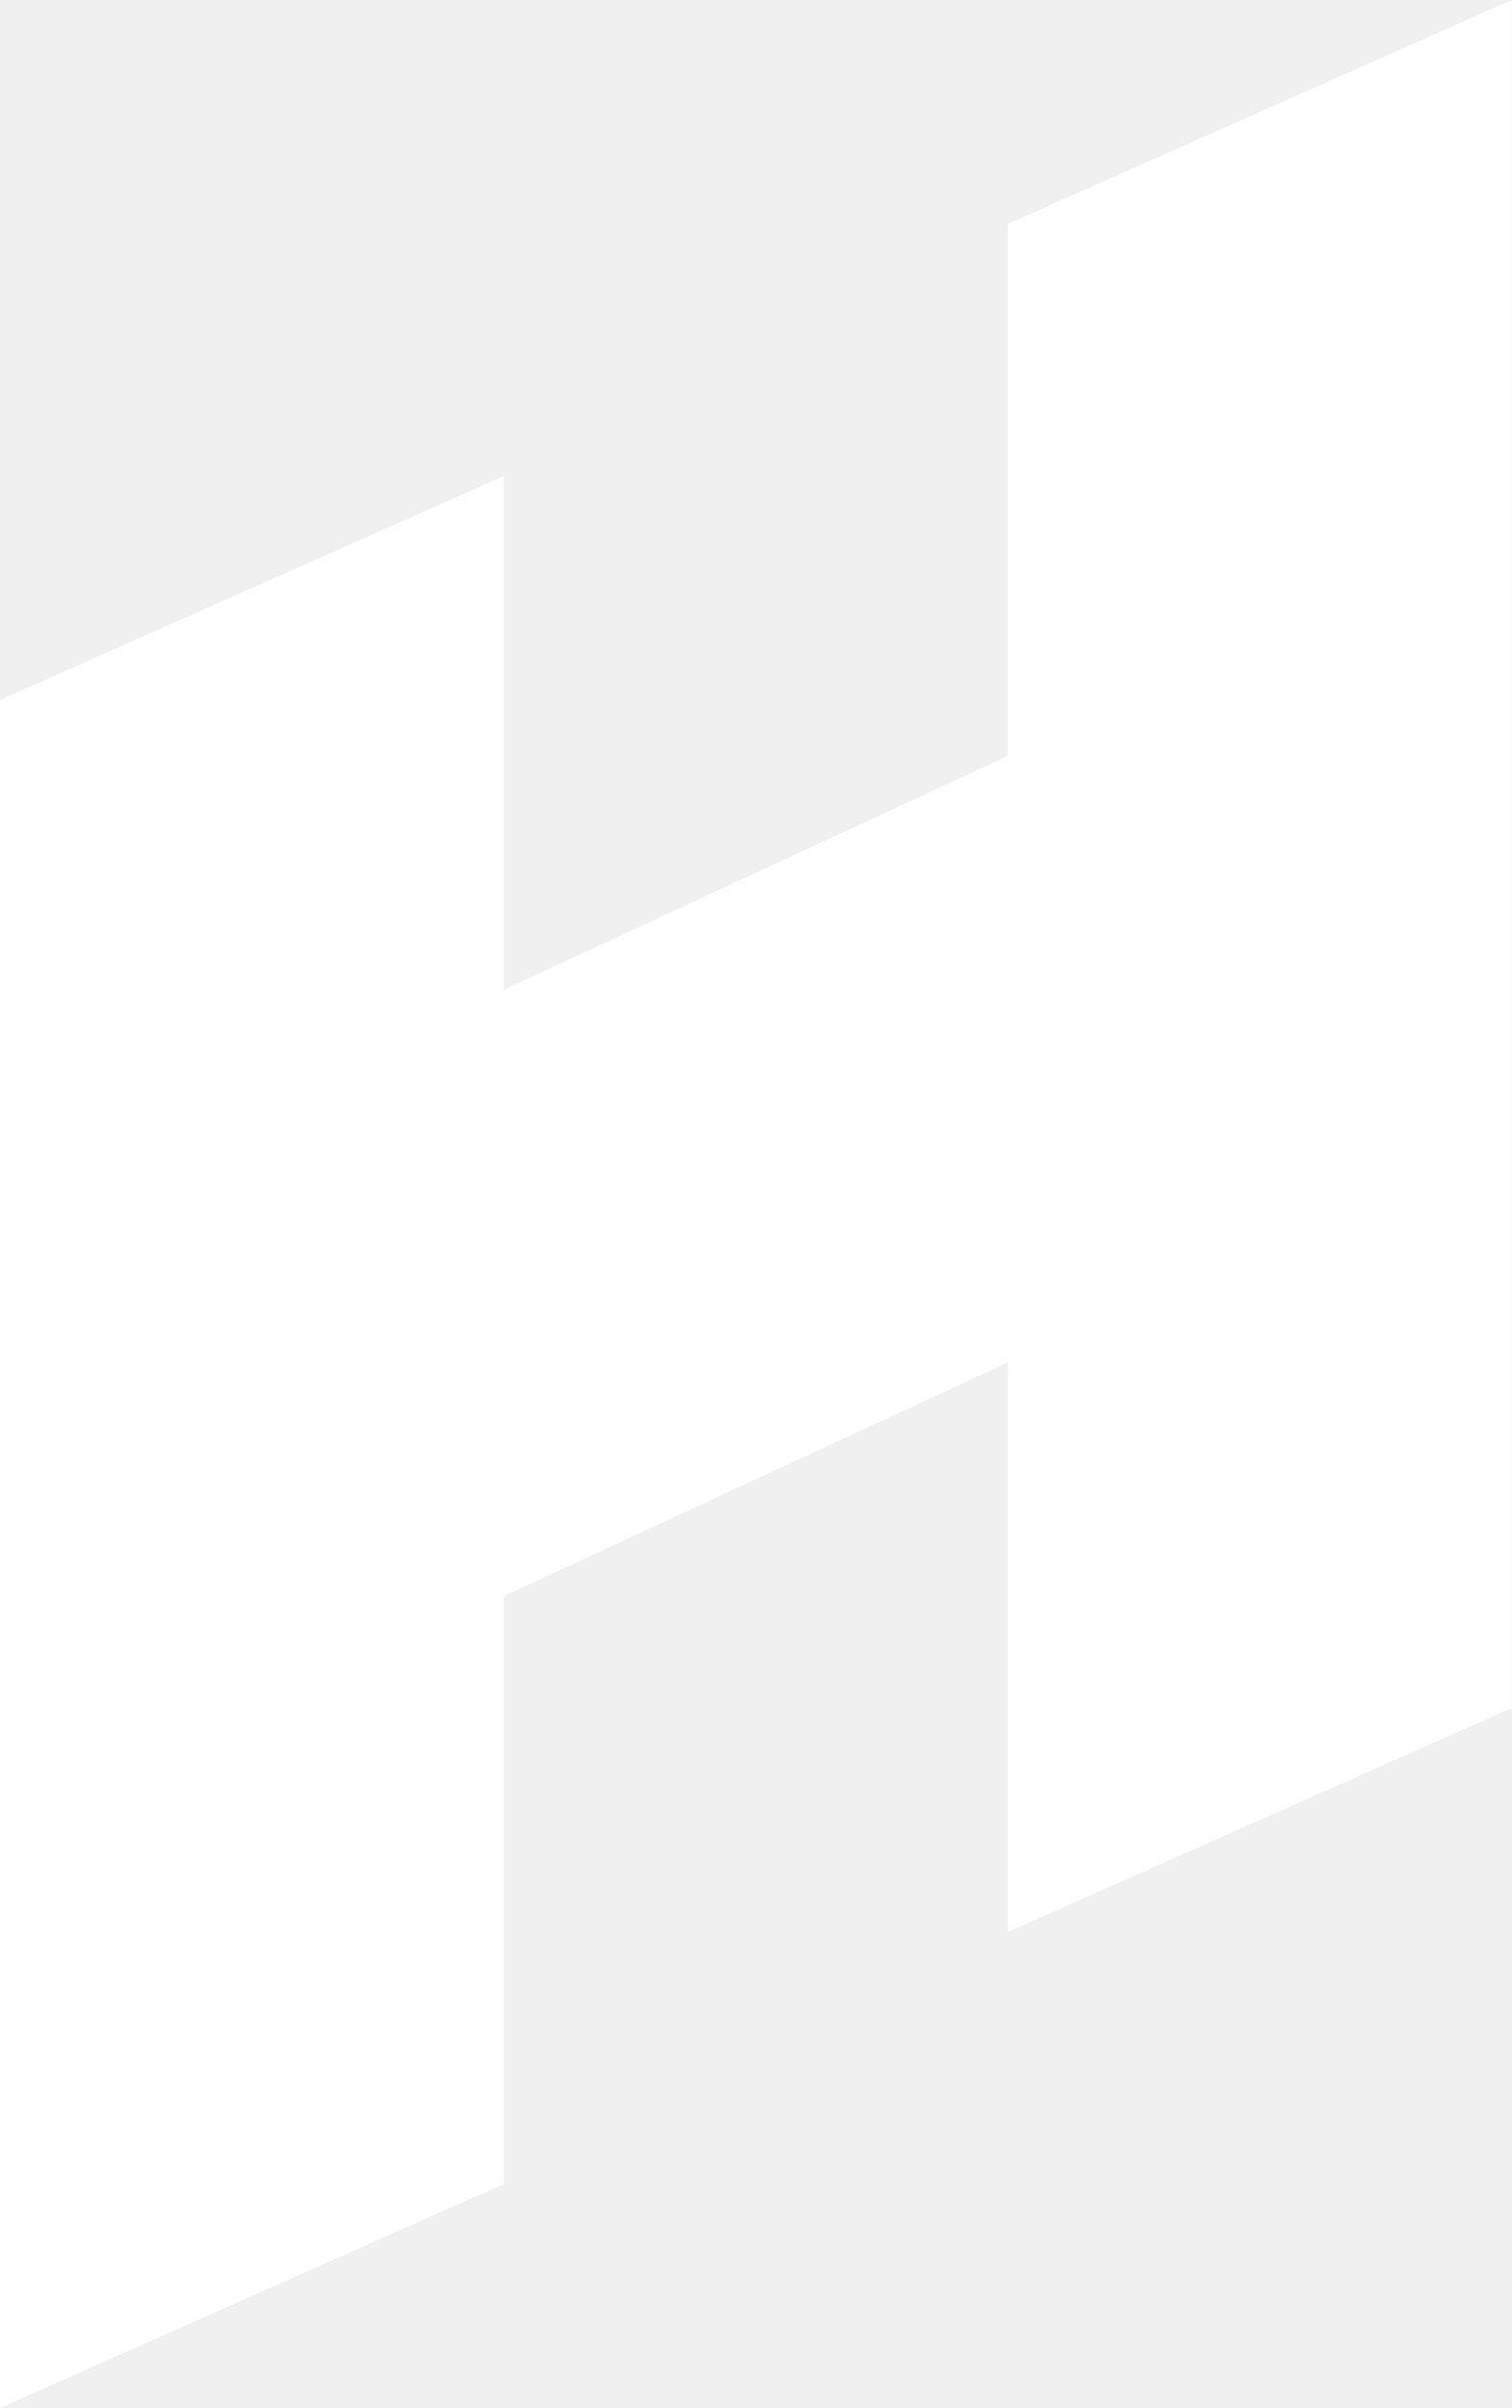
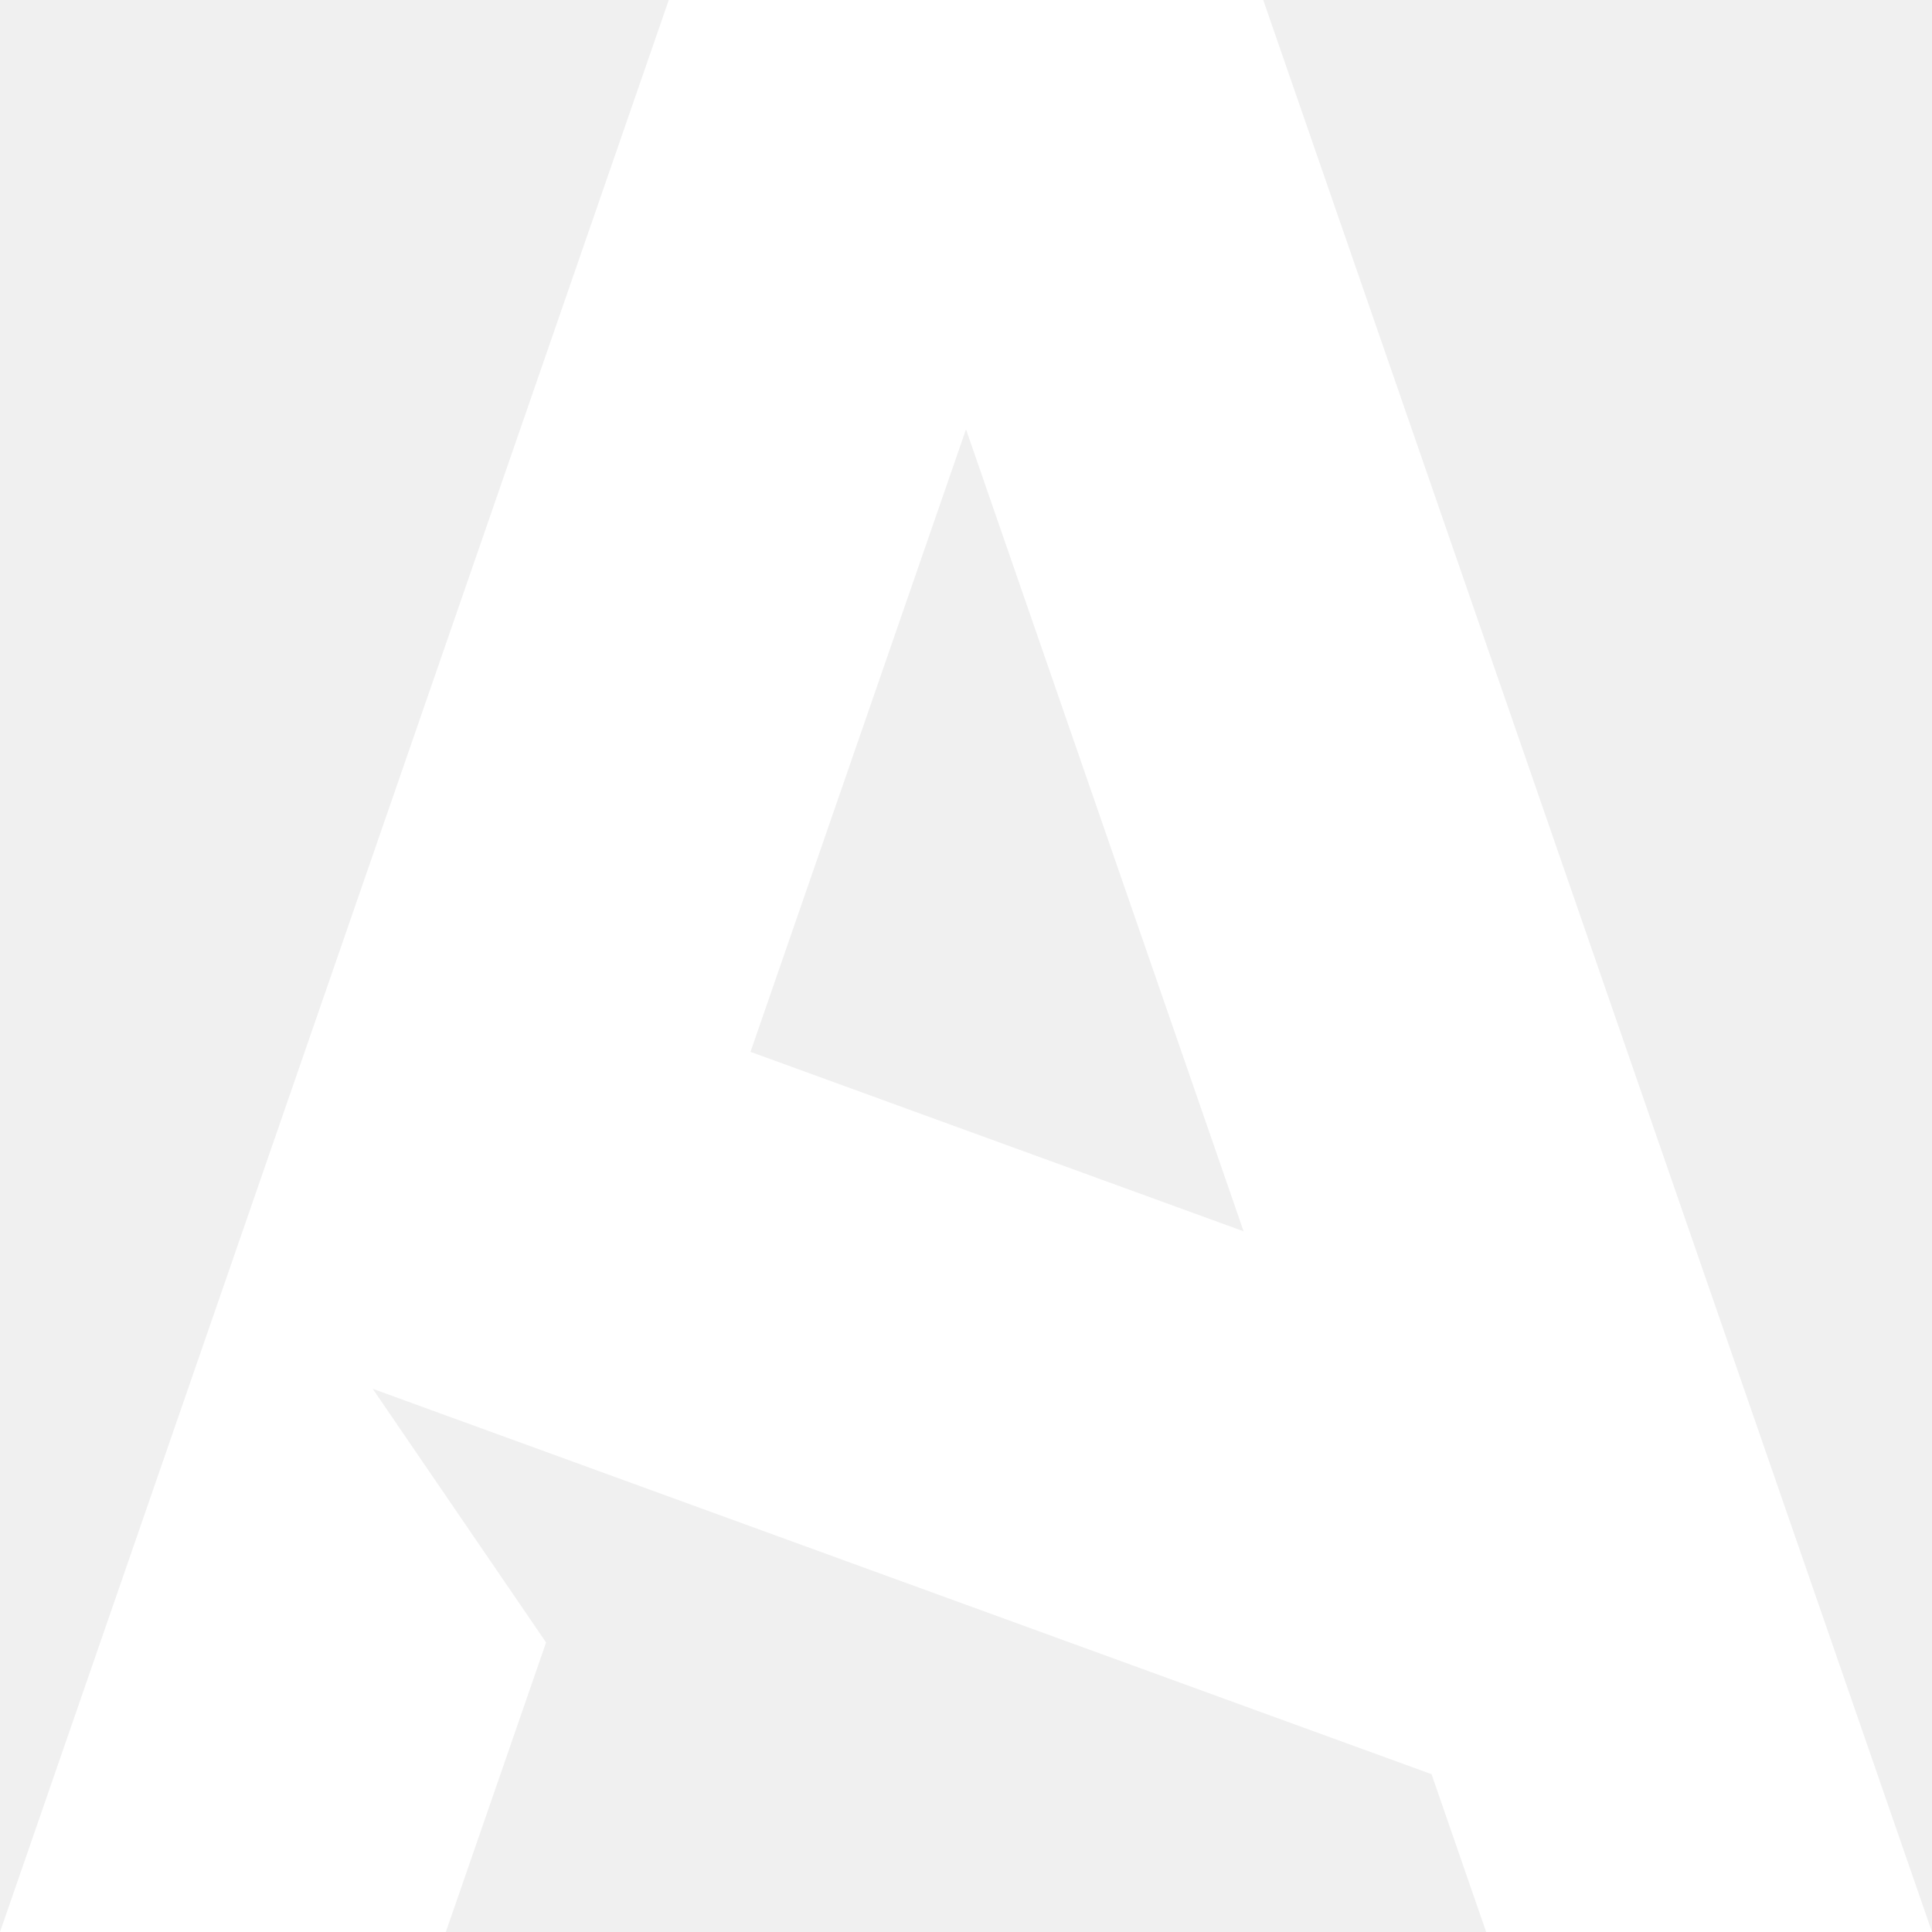
- <svg xmlns="http://www.w3.org/2000/svg" width="54px" height="86px" viewBox="0 0 54 86" version="1.1">
-   <g id="Account-Level" stroke="none" stroke-width="1" fill="none" fill-rule="evenodd">
-     <g id="Artboard" transform="translate(-759, -796)" fill="#FFFFFF">
-       <polygon id="Path" points="795 804 813 796 813 857 795 865 795 844.656 777 853 777 874 759 882 759 821 777 813 777 831.344 795 823" />
-     </g>
-   </g>
+ <svg xmlns="http://www.w3.org/2000/svg" width="156" height="156">
+   <path d="M102 0l54 156h-36l-4.411-12.744-85.495-31.118 13.999 20.483L36 156H0L54 0h48zM78 34.666L60.6 84.932l39.816 14.492L78 34.666z" fill="#FFF" fill-rule="evenodd" />
</svg>
